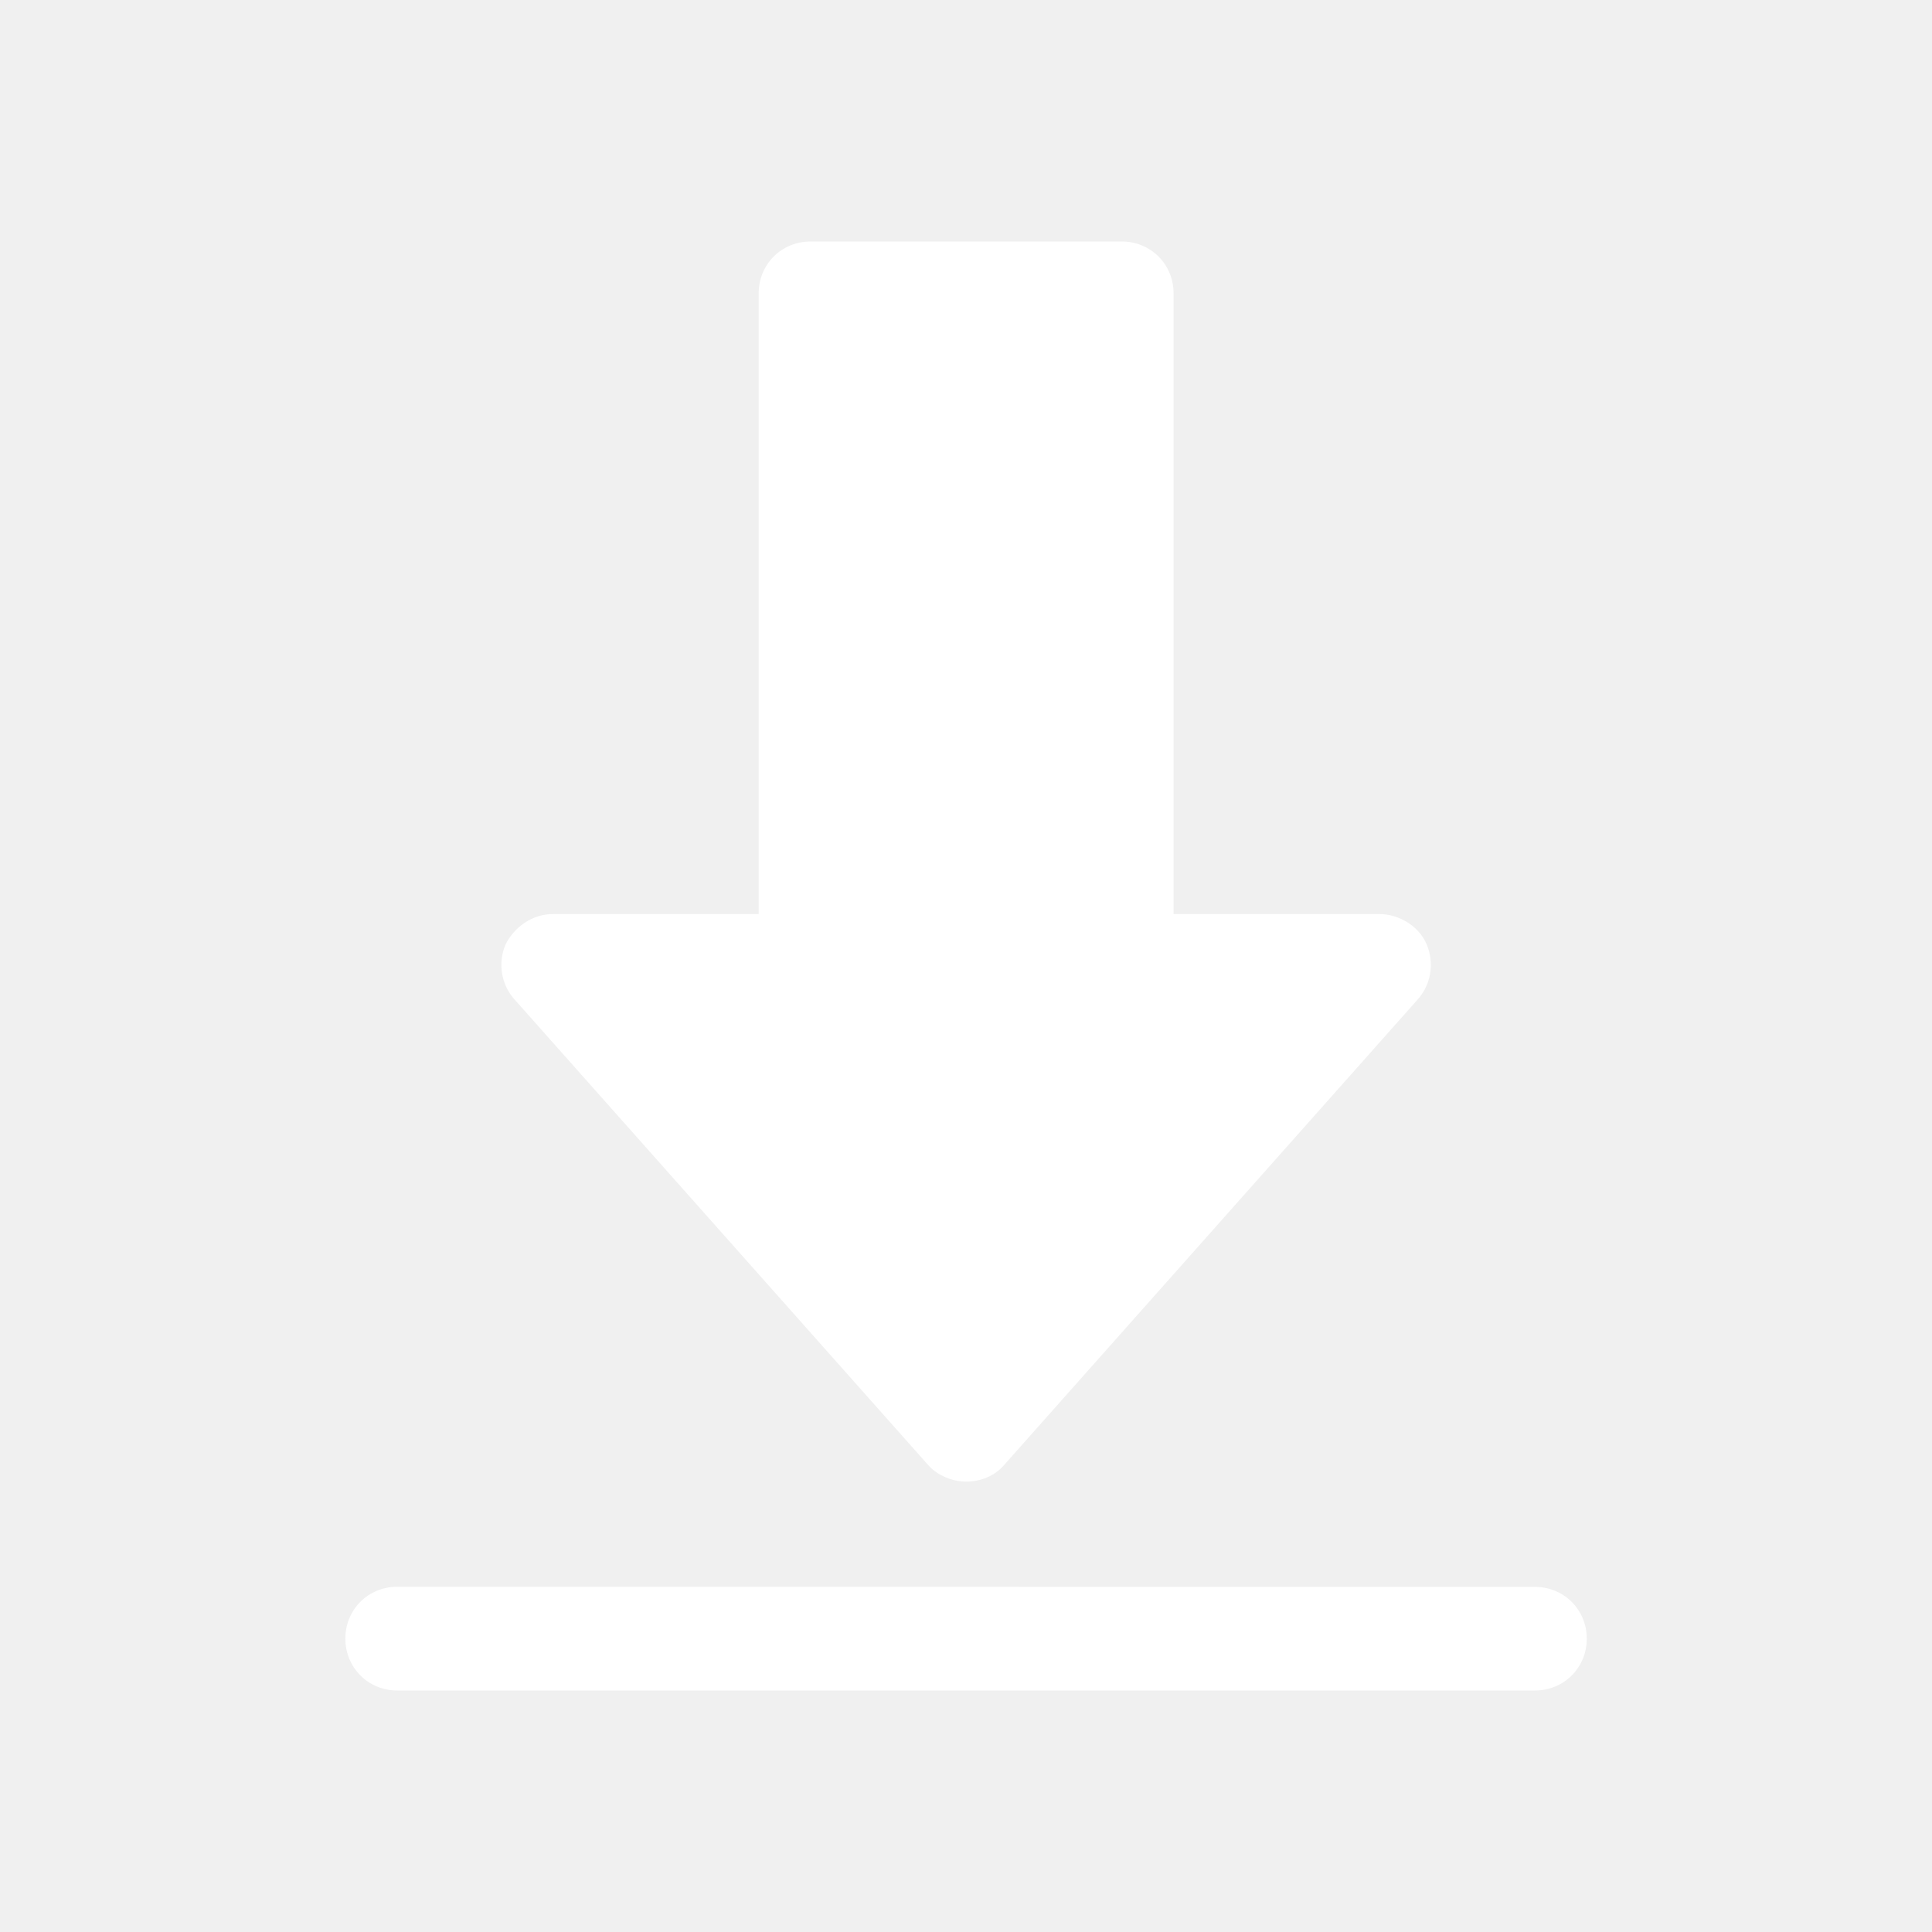
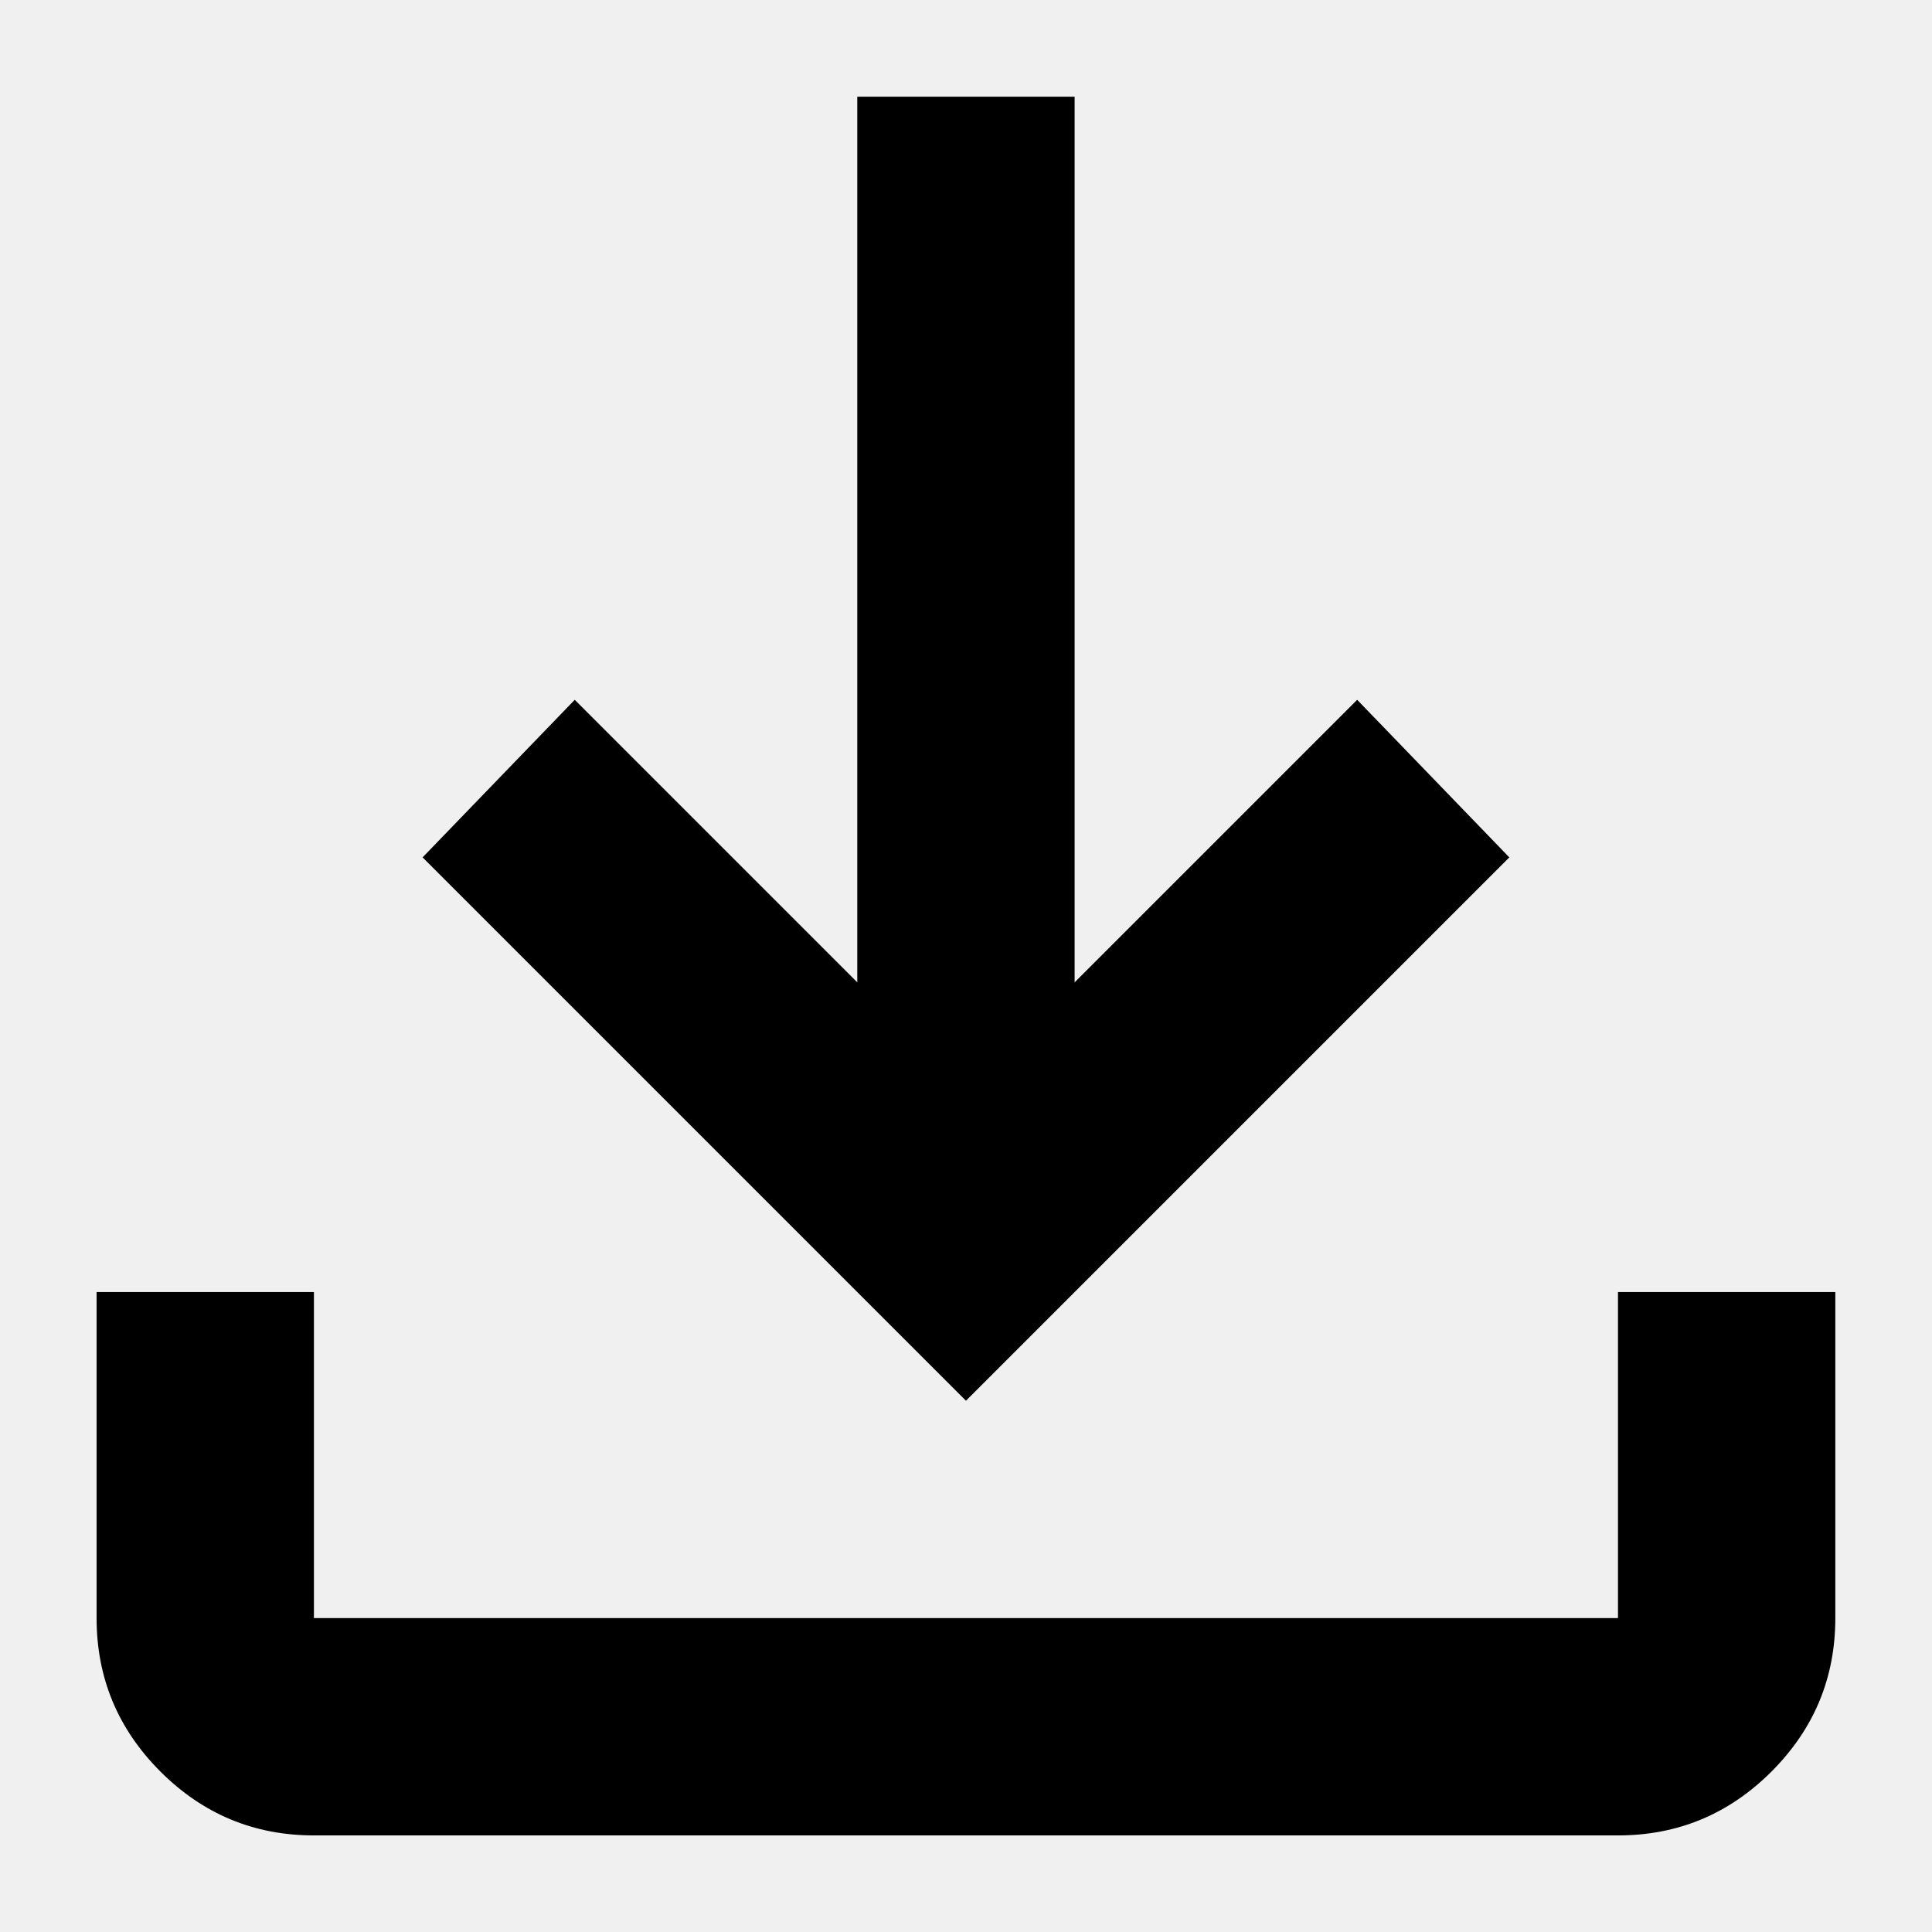
- <svg xmlns="http://www.w3.org/2000/svg" height="16" viewBox="-5 -10 16 16" width="16">
-   <path d="m1.712-8c-.24 0-.429.189-.429.429l-0 5.141h-1.705c-.164 0-.316.101-.392.253-.063.151-.038.329.076.455l3.423 3.853c.076.088.202.139.316.139.126 0 .24-.05.316-.139l3.423-3.853c.113-.126.139-.303.076-.455-.063-.151-.227-.253-.392-.253h-1.705v-5.141c-0-.24-.189-.429-.429-.429zm-3.423 11.141c-.24 0-.429.189-.429.429 0 .24.189.43.429.43h9.423c.24 0 .429-.189.429-.429s-.189-.429-.429-.429z" fill="#fff" />
+ <svg xmlns="http://www.w3.org/2000/svg" width="1e3mm" height="1e3mm" version="1.1" viewBox="0 0 1e3 1e3" xml:space="preserve">
+   <g transform="matrix(1.4062 0 0 1.4062 -175 1175)" stroke-width="0">
+     <path d="m480-320-200-200 56-58 104 104v-326h80v326l104-104 56 58zm-240 160q-33 0-56.5-23.5t-23.5-56.5v-120h80v120h480v-120h80v120q0 33-23.5 56.5t-56.5 23.5z" stroke-width="0" />
+   </g>
</svg>
